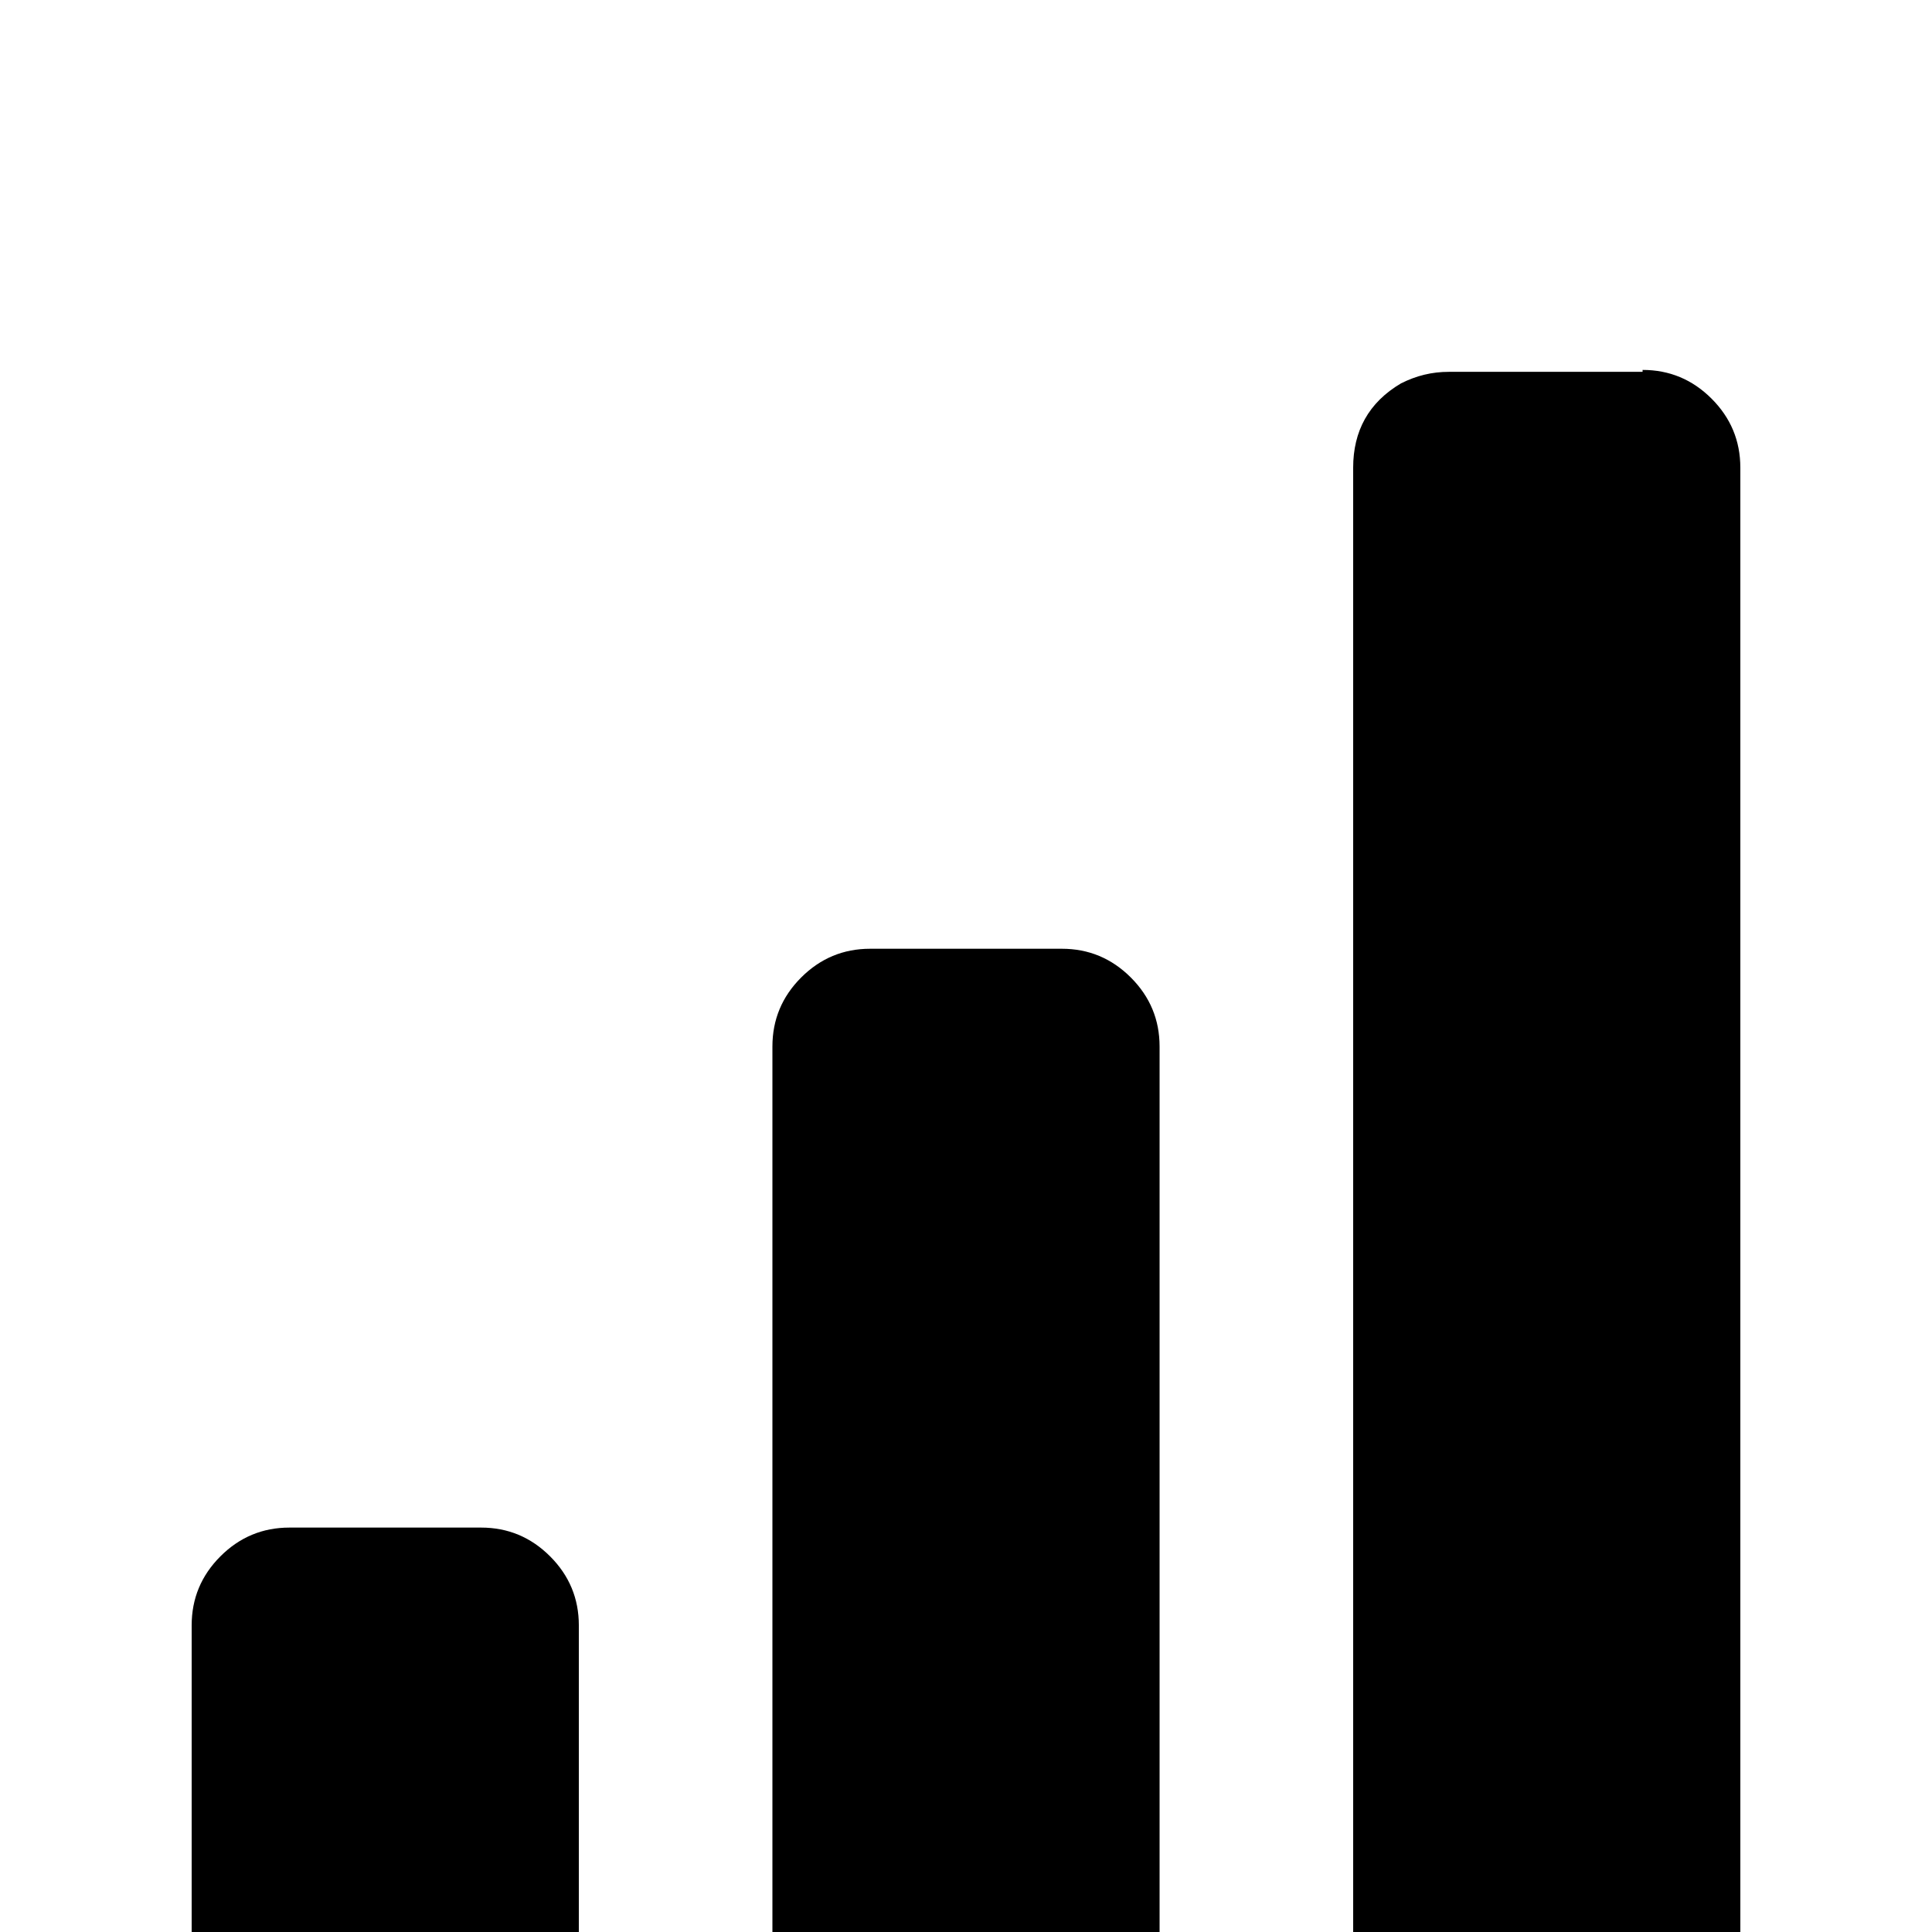
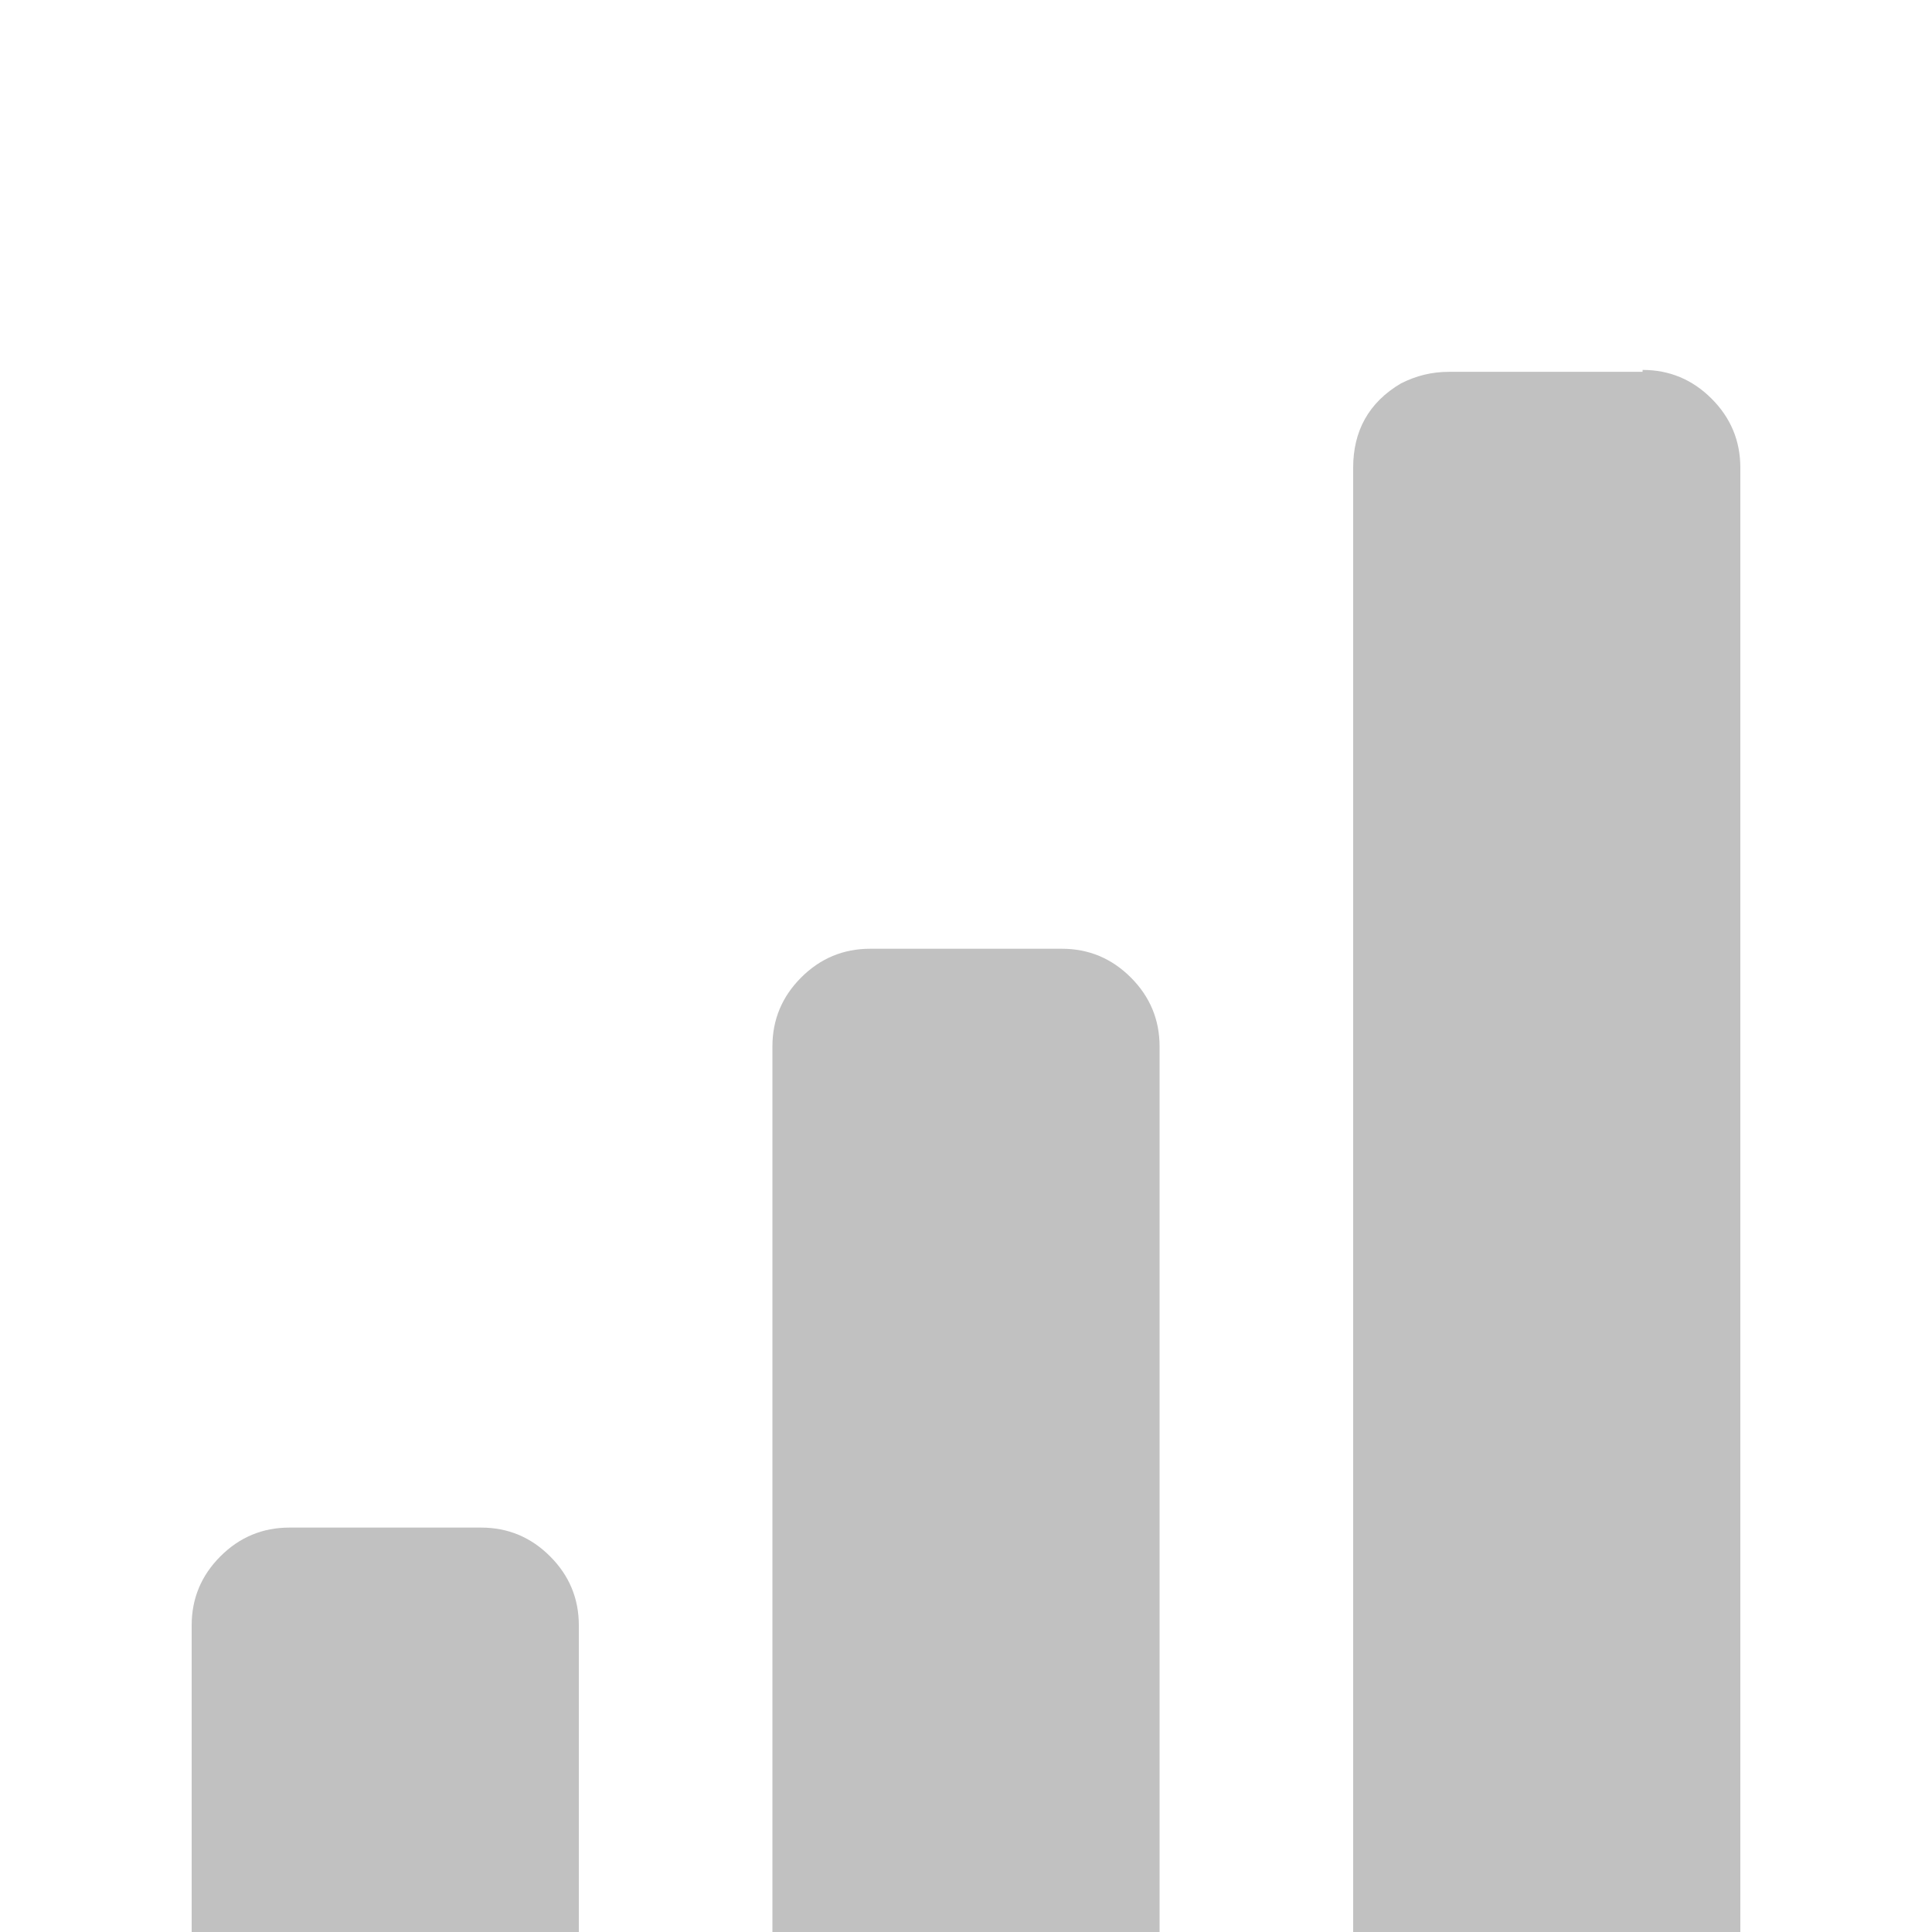
<svg xmlns="http://www.w3.org/2000/svg" viewBox="0 -144 1008 1008">
-   <path fill="currentColor" d="M151 653h101-1c14 0 26 5 36 15s15 22 15 36v252H100V704c0-14 5-26 15-36s22-15 36-15zm303-302h101-1c14 0 26 5 36 15s15 22 15 36v554H403V402c0-14 5-26 15-36s22-15 36-15zM756 50h101v-1c14 0 26 5 36 15s15 22 15 36v856H706V100c0-19 8-34 25-44 8-4 16-6 25-6z" />
+   <path fill="#C1C1C1" d="M151 653h101-1c14 0 26 5 36 15s15 22 15 36v252H100V704c0-14 5-26 15-36s22-15 36-15zm303-302h101-1c14 0 26 5 36 15s15 22 15 36v554H403V402c0-14 5-26 15-36s22-15 36-15zM756 50h101v-1c14 0 26 5 36 15s15 22 15 36v856H706V100c0-19 8-34 25-44 8-4 16-6 25-6z" />
</svg>
